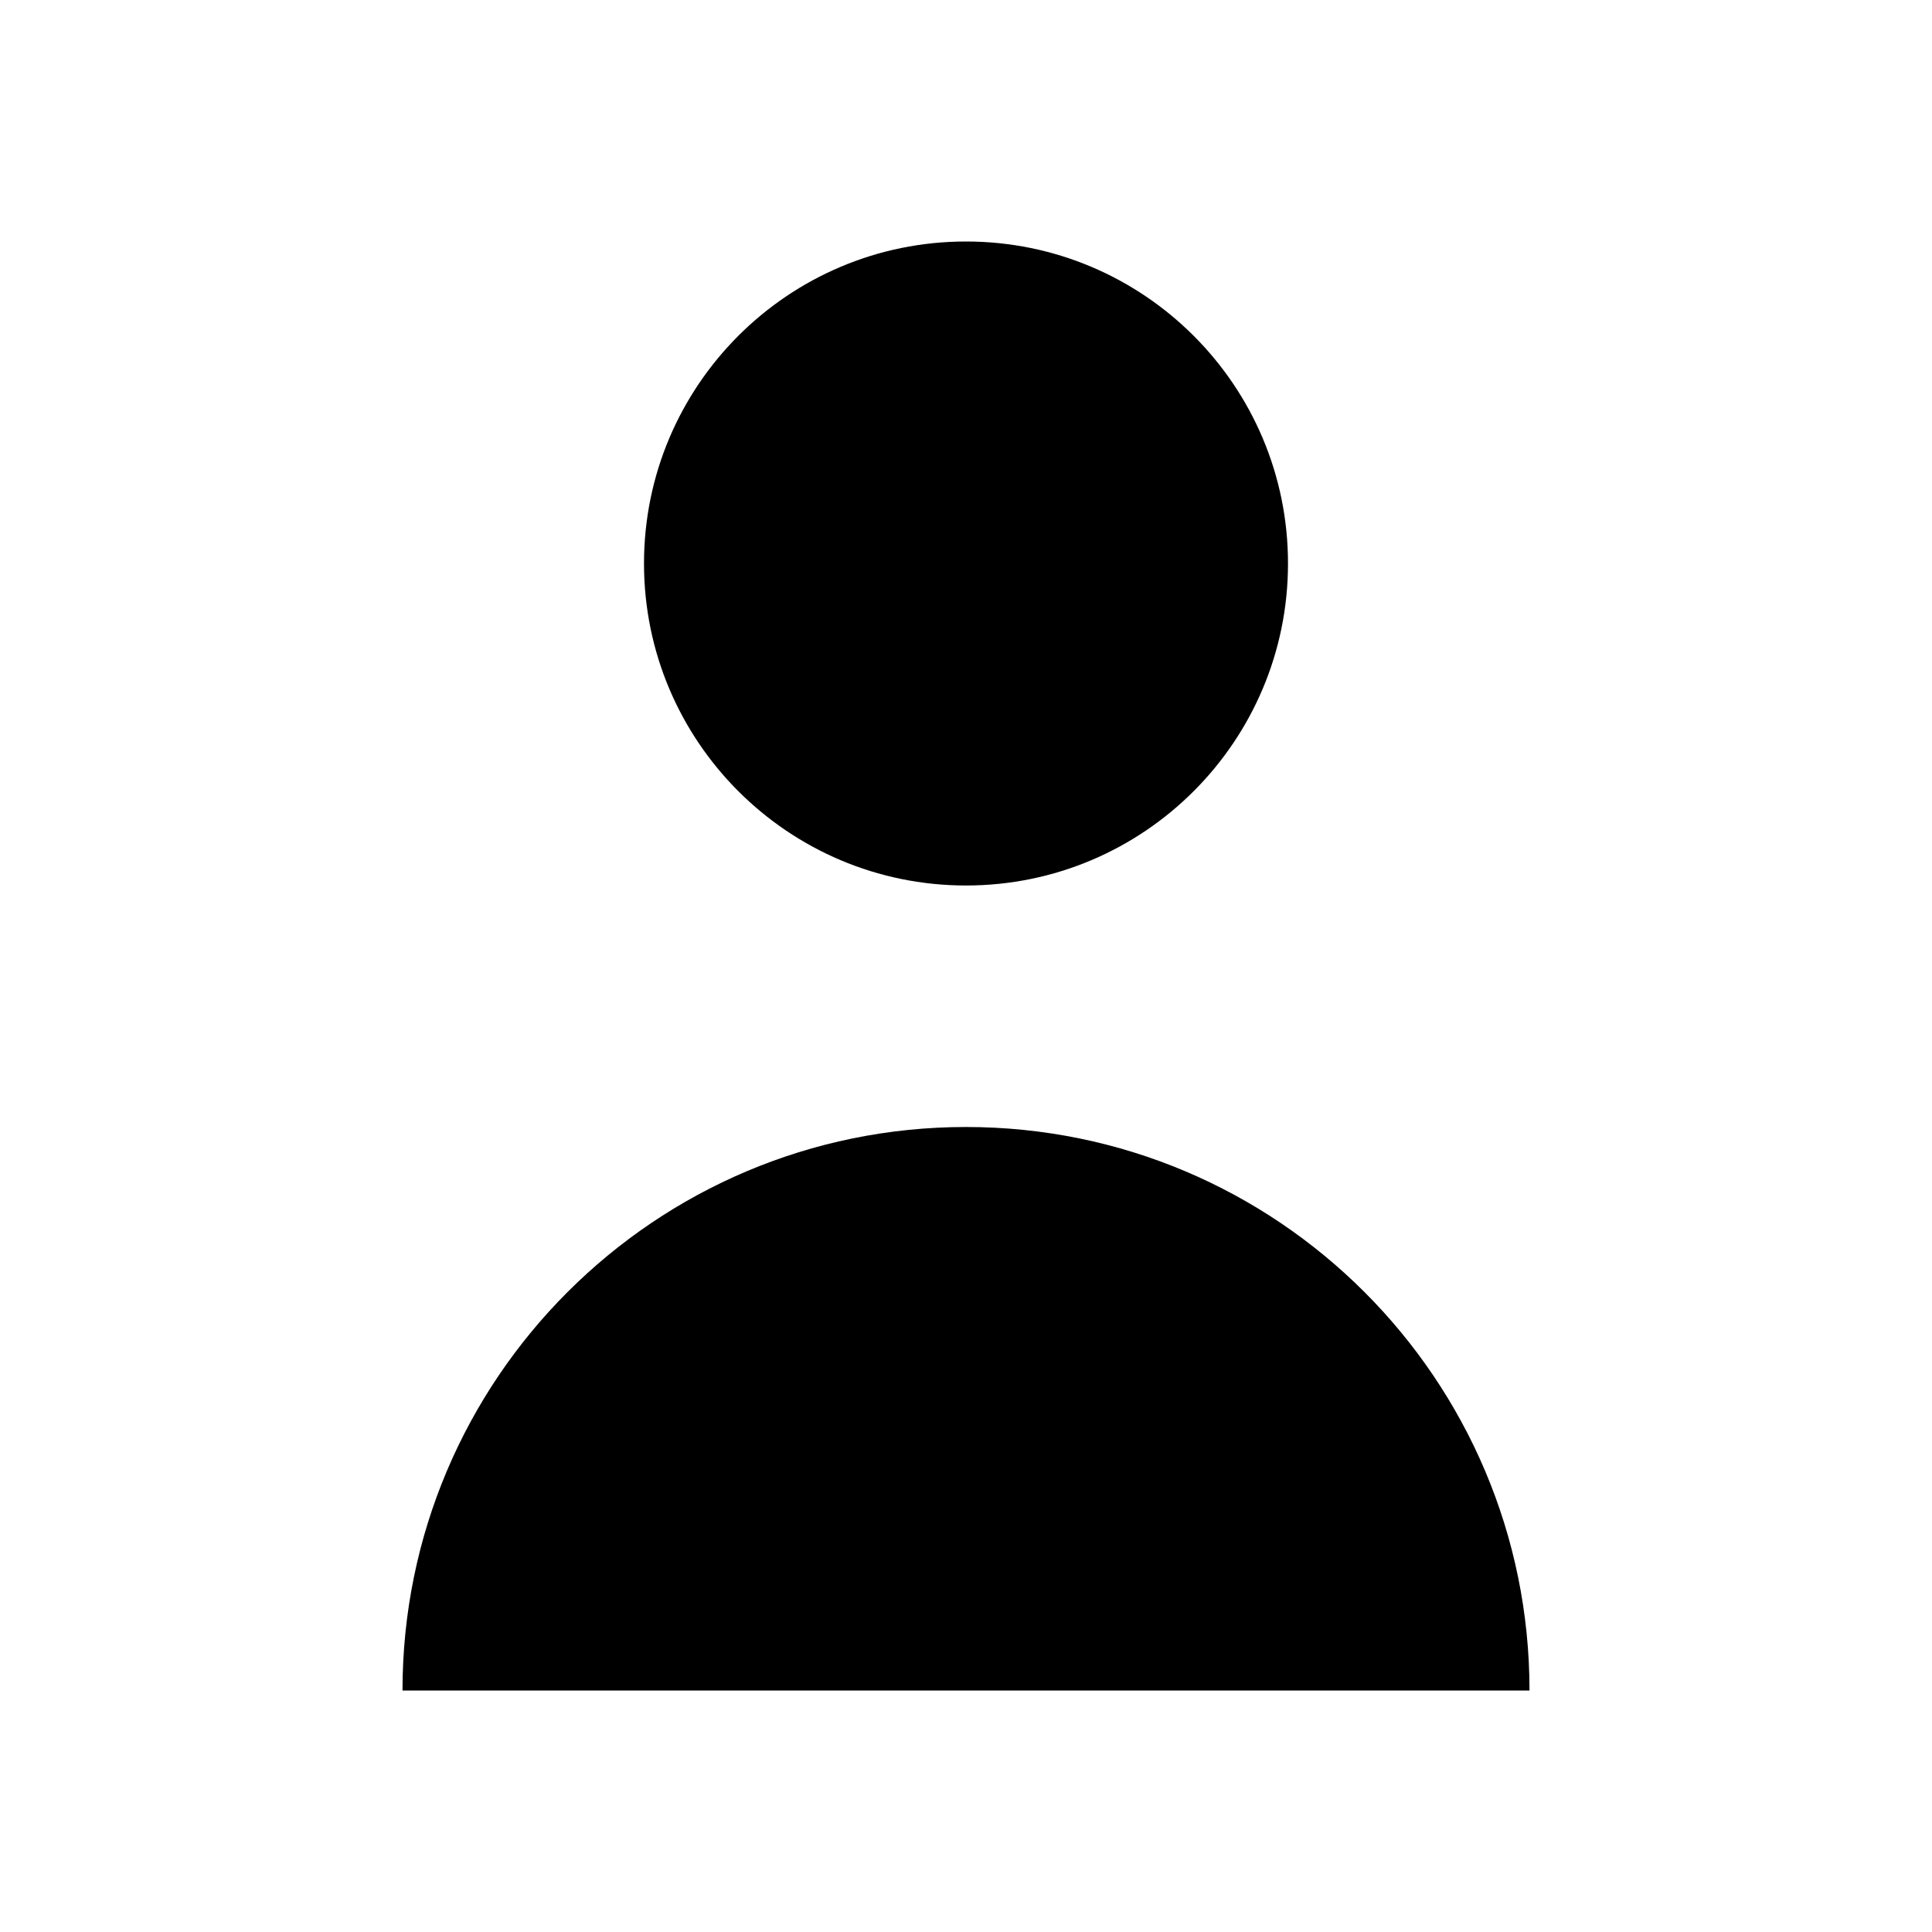
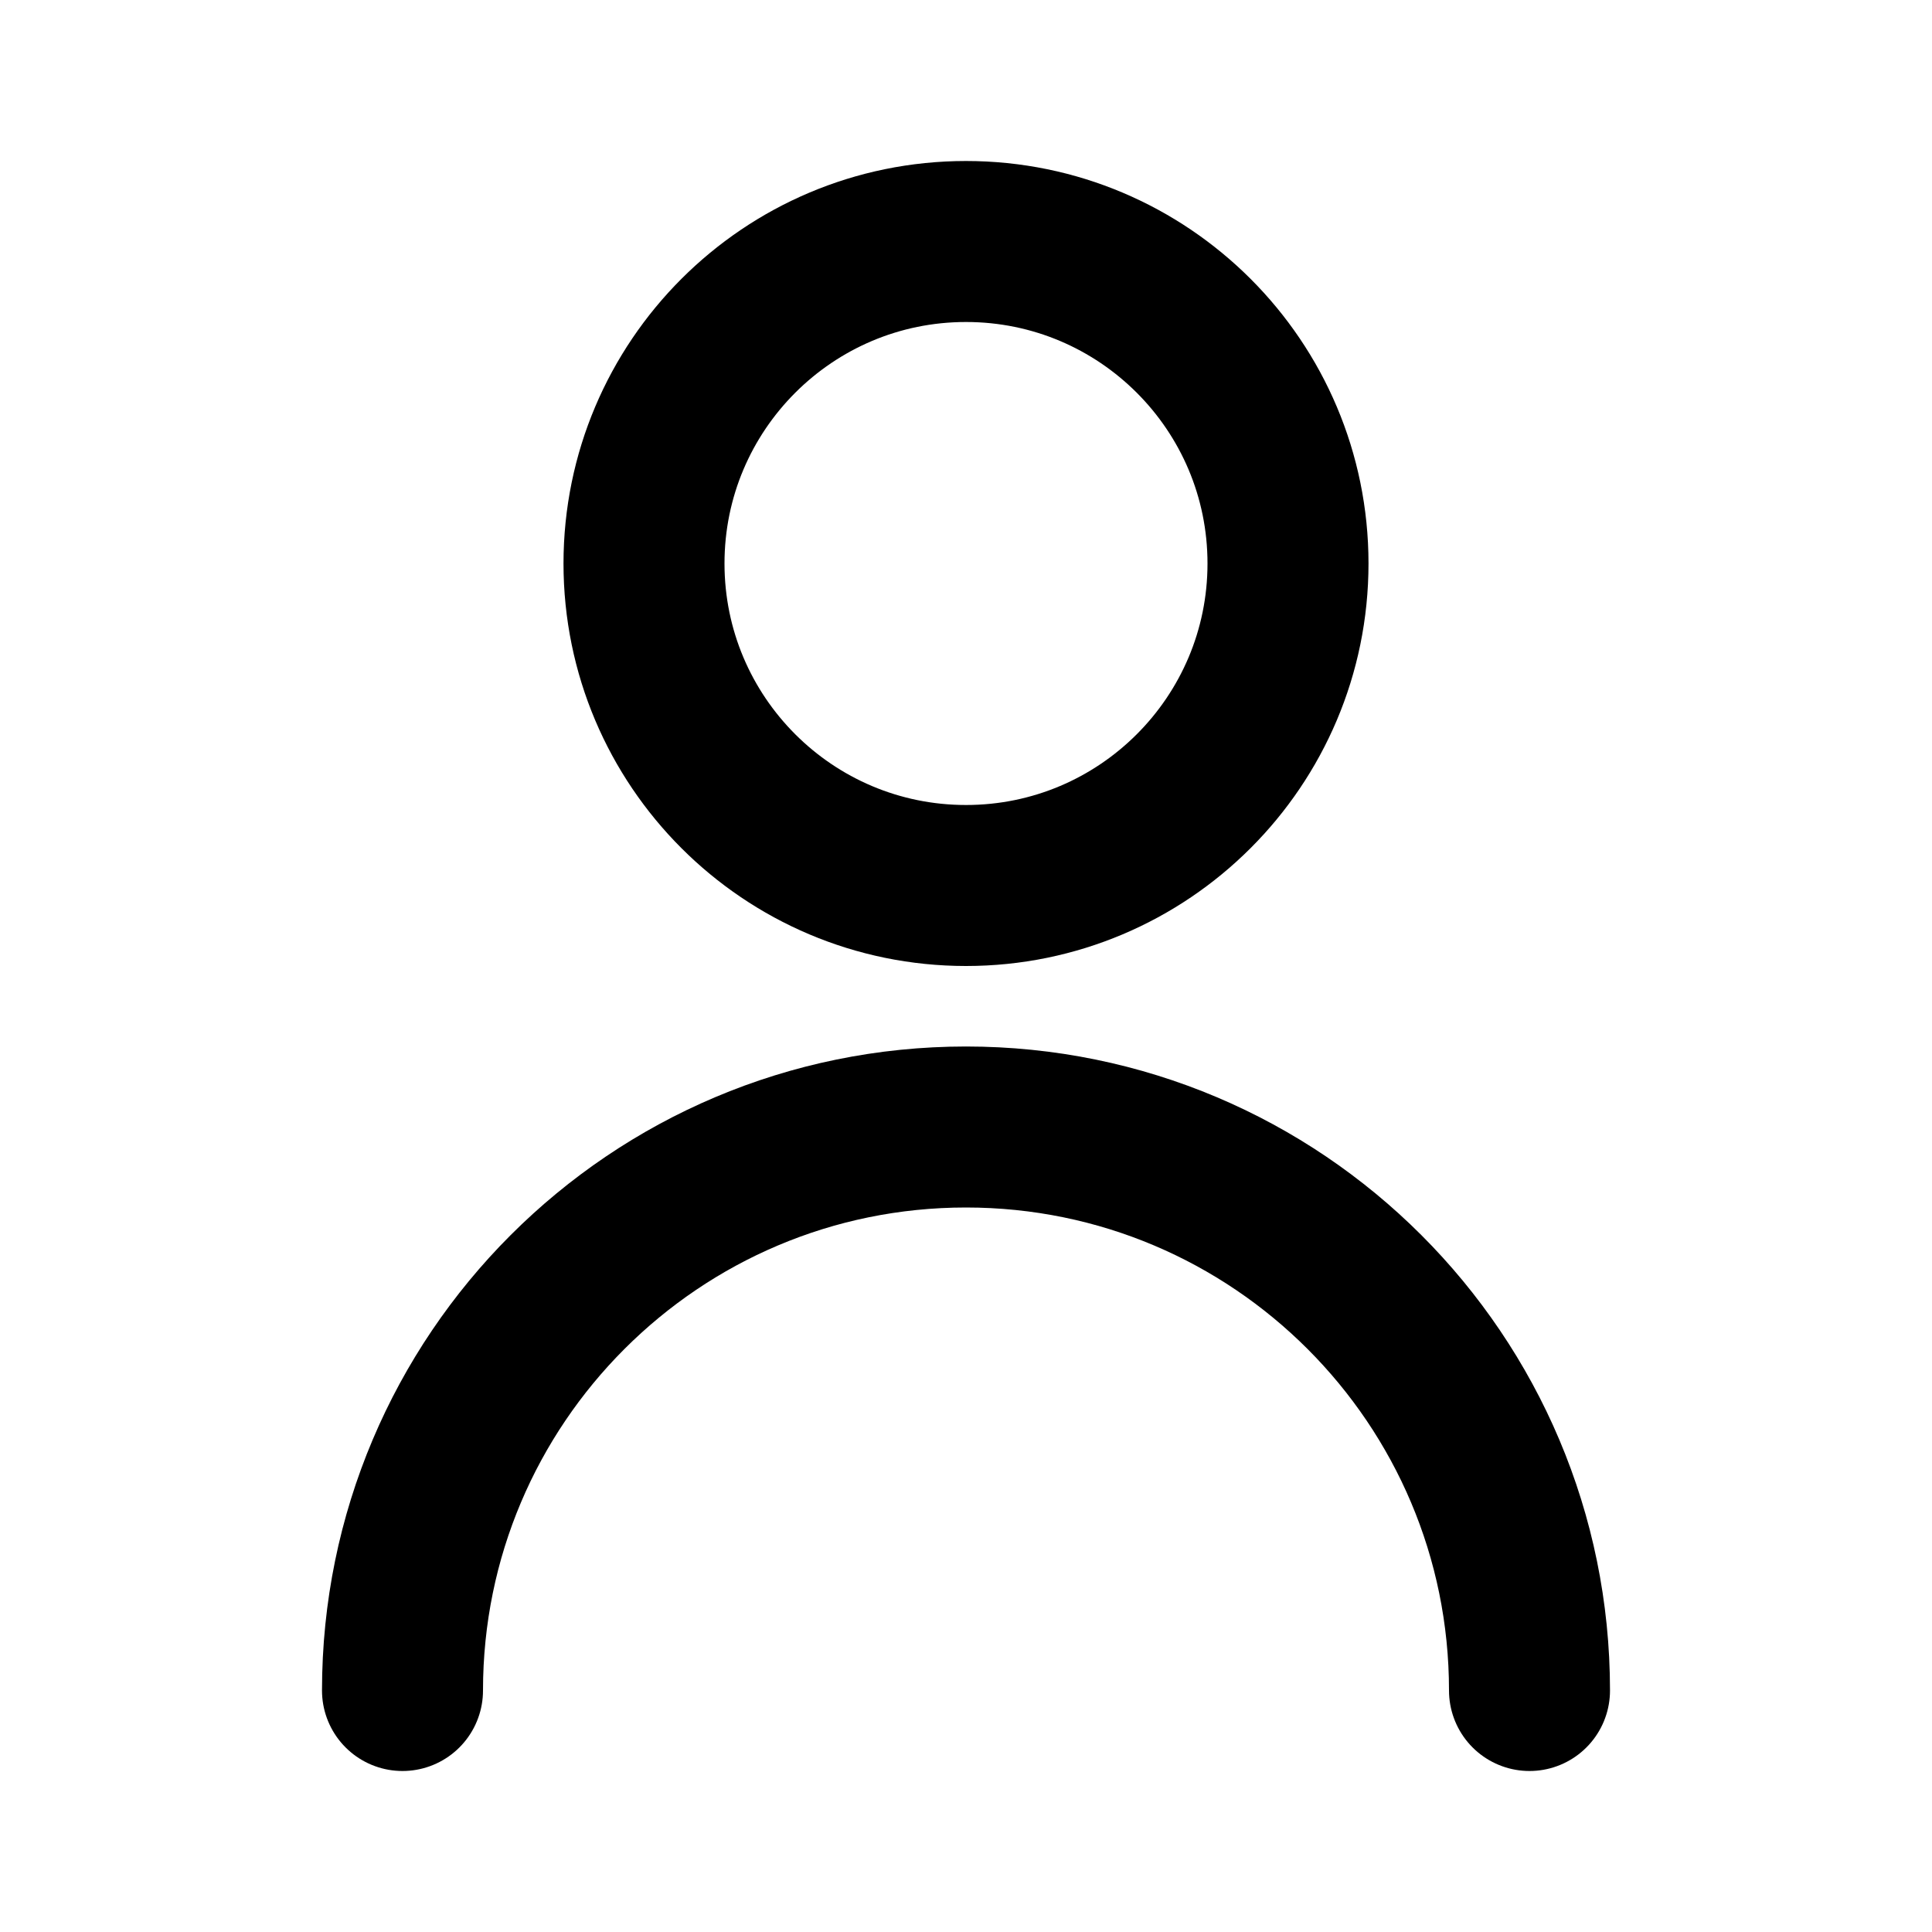
- <svg xmlns="http://www.w3.org/2000/svg" width="800px" height="800px" viewBox="0 0 24 24" class="fill-nord0 dark:fill-nord3">
-   <path d="M5 21C5 17.134 8.134 14 12 14C15.866 14 19 17.134 19 21M16 7C16 9.209 14.209 11 12 11C9.791 11 8 9.209 8 7C8 4.791 9.791 3 12 3C14.209 3 16 4.791 16 7Z" stroke-width="2" stroke-linecap="round" stroke-linejoin="round" />
+ <svg xmlns="http://www.w3.org/2000/svg" width="800px" height="800px" viewBox="0 0 24 24" fill="none">
+   <path d="M5 21C5 17.134 8.134 14 12 14C15.866 14 19 17.134 19 21M16 7C16 9.209 14.209 11 12 11C9.791 11 8 9.209 8 7C8 4.791 9.791 3 12 3C14.209 3 16 4.791 16 7Z" stroke="#000000" stroke-width="2" stroke-linecap="round" stroke-linejoin="round" />
</svg>
